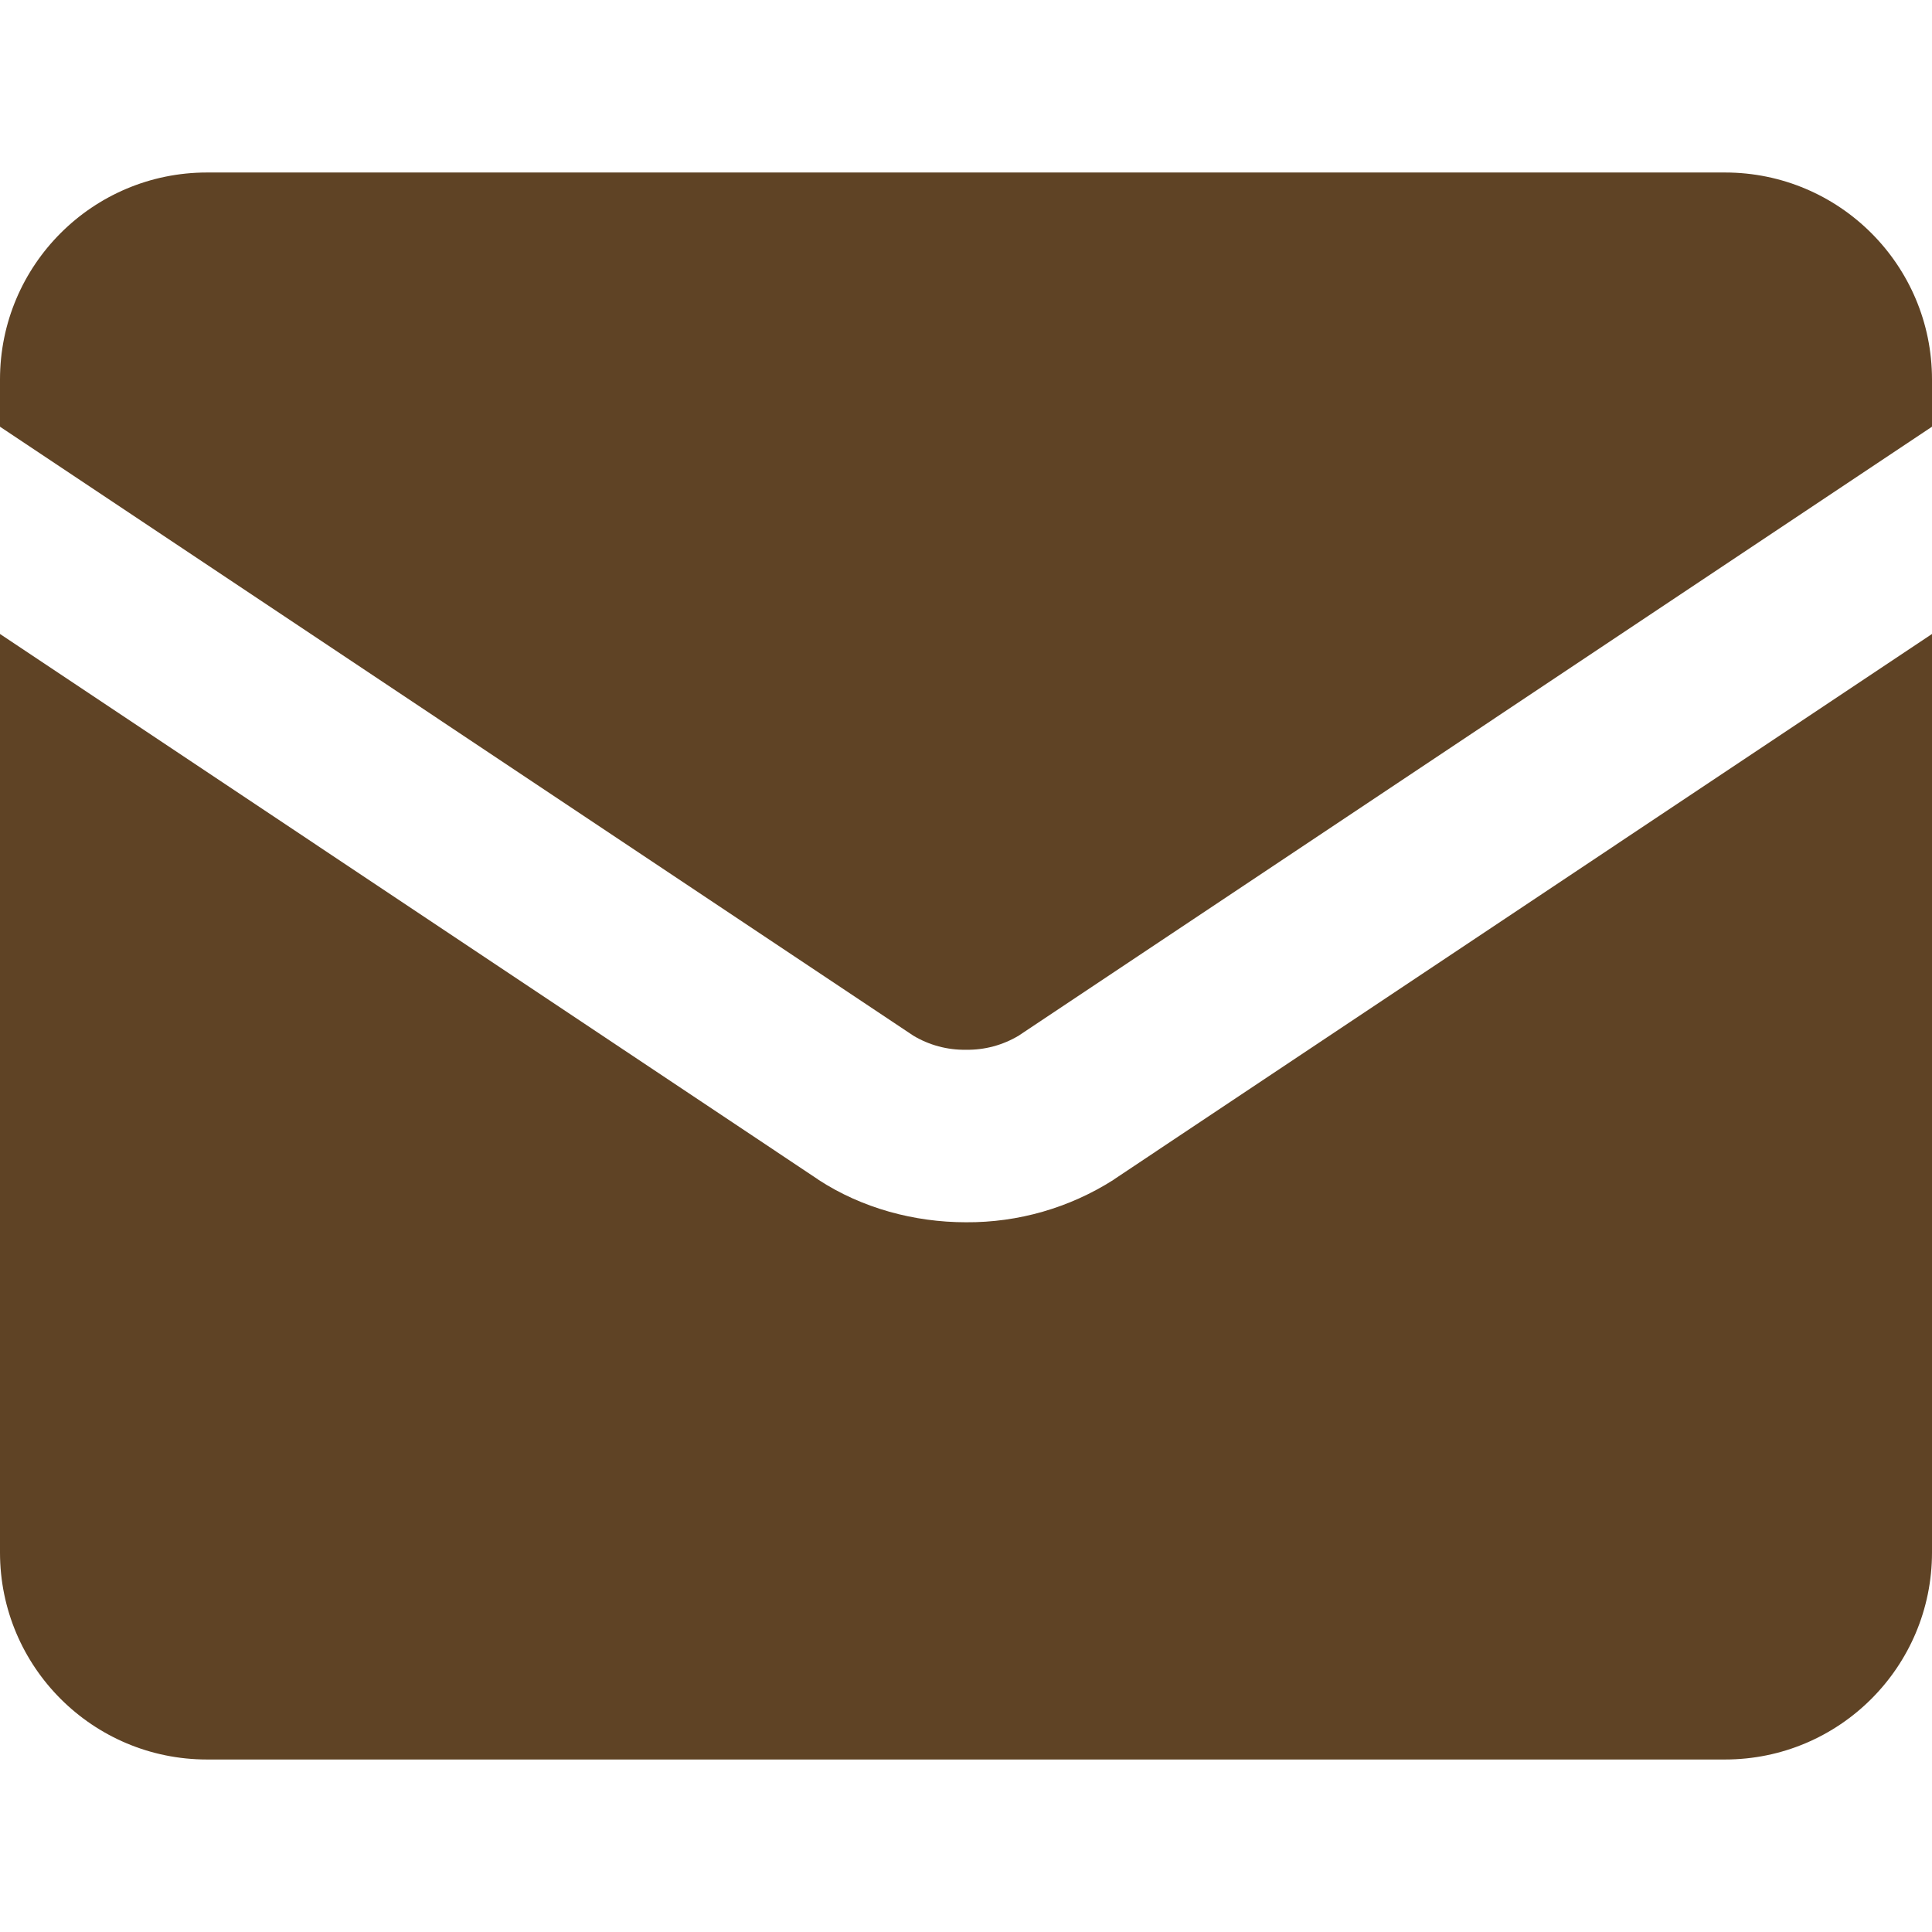
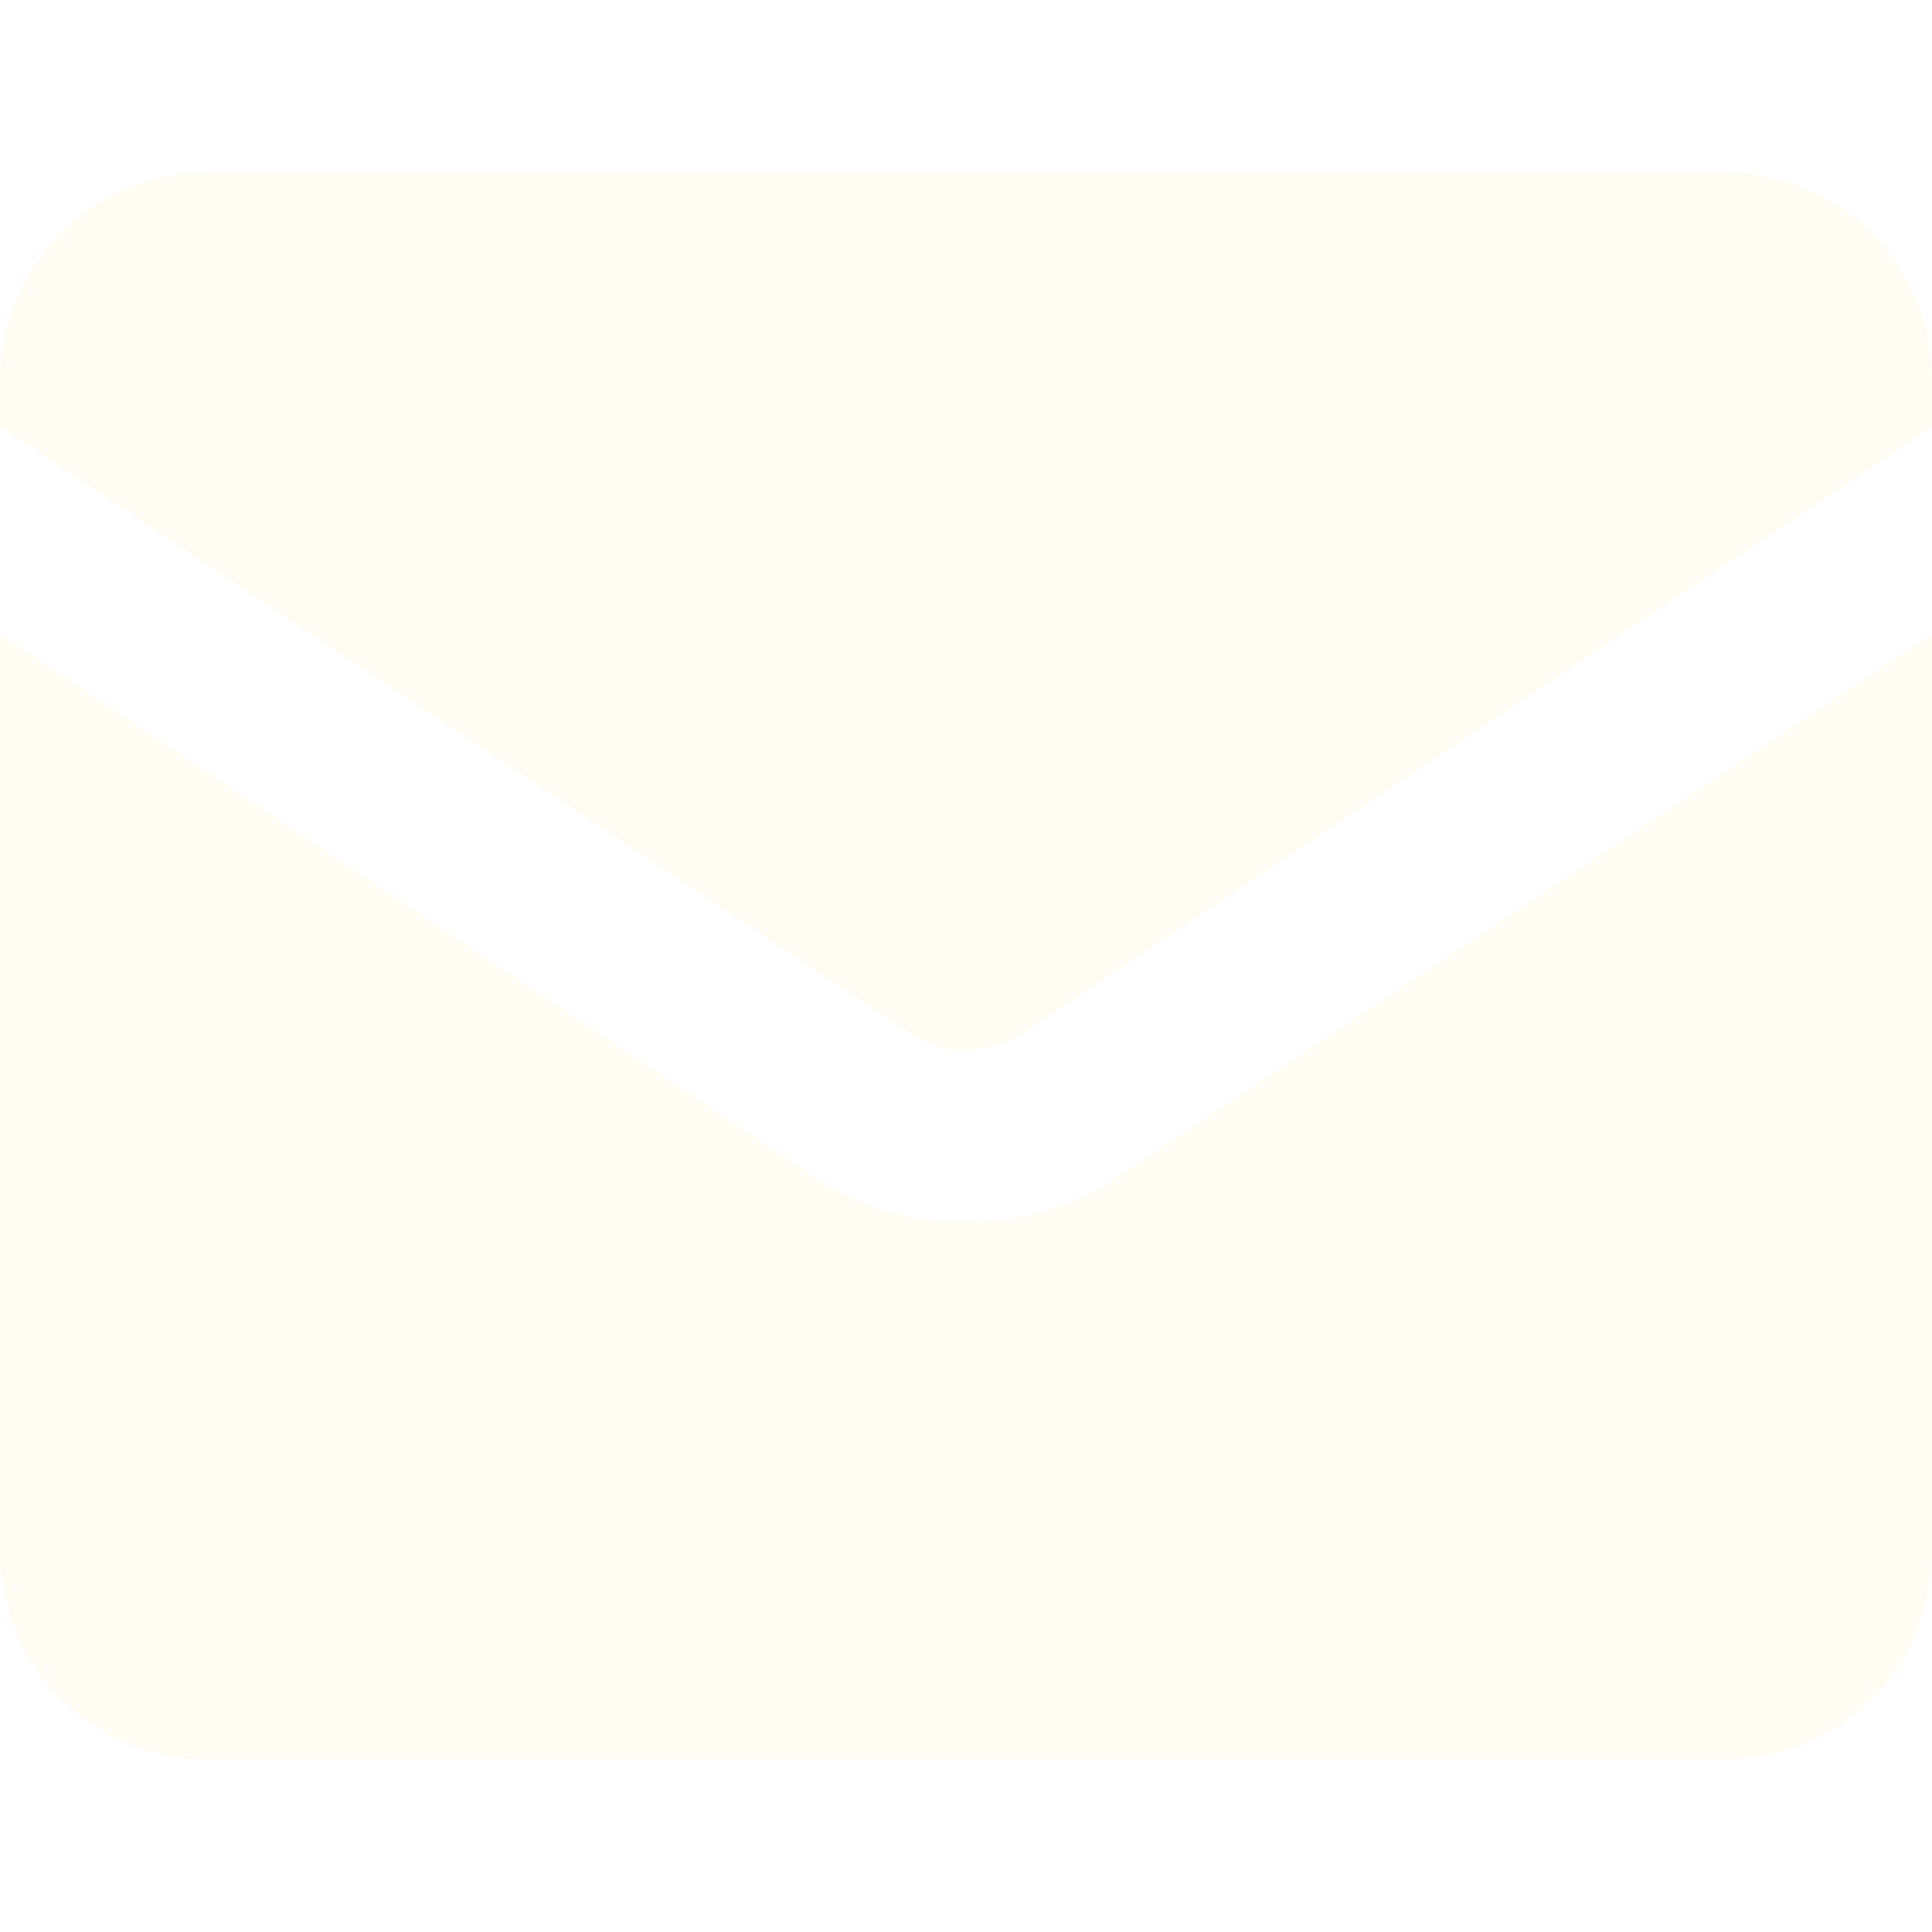
<svg xmlns="http://www.w3.org/2000/svg" fill="none" viewBox="0 0 14 14" height="14" width="14" id="Mail-Send-Envelope--Streamline-Core.svg">
  <g id="Mail-Send-Envelope--Streamline-Core.svg">
-     <path id="Subtract" fill="#5f4325" fill-rule="evenodd" d="M0 2.75a1.5 1.5 0 0 1 1.5 -1.5h11a1.5 1.5 0 0 1 1.5 1.5v0.342L7.383 7.504A0.72 0.72 0 0 1 7 7.607a0.72 0.72 0 0 1 -0.383 -0.103L0 3.092V2.75Zm0 1.844v6.656a1.5 1.5 0 0 0 1.5 1.5h11a1.5 1.5 0 0 0 1.5 -1.5V4.594L8.073 8.546l-0.005 0.004A1.966 1.966 0 0 1 7 8.857c-0.375 0 -0.753 -0.102 -1.068 -0.307l-0.005 -0.004L0 4.594Z" clip-rule="evenodd" stroke-width="1" />
+     <path id="Subtract" fill="#fffdf3" fill-rule="evenodd" d="M0 2.75a1.5 1.5 0 0 1 1.5 -1.5h11a1.5 1.5 0 0 1 1.5 1.5v0.342L7.383 7.504A0.72 0.72 0 0 1 7 7.607a0.72 0.72 0 0 1 -0.383 -0.103L0 3.092V2.75Zm0 1.844v6.656a1.5 1.5 0 0 0 1.5 1.5h11a1.5 1.5 0 0 0 1.5 -1.5V4.594L8.073 8.546l-0.005 0.004A1.966 1.966 0 0 1 7 8.857c-0.375 0 -0.753 -0.102 -1.068 -0.307l-0.005 -0.004L0 4.594Z" clip-rule="evenodd" stroke-width="1" />
  </g>
</svg>
